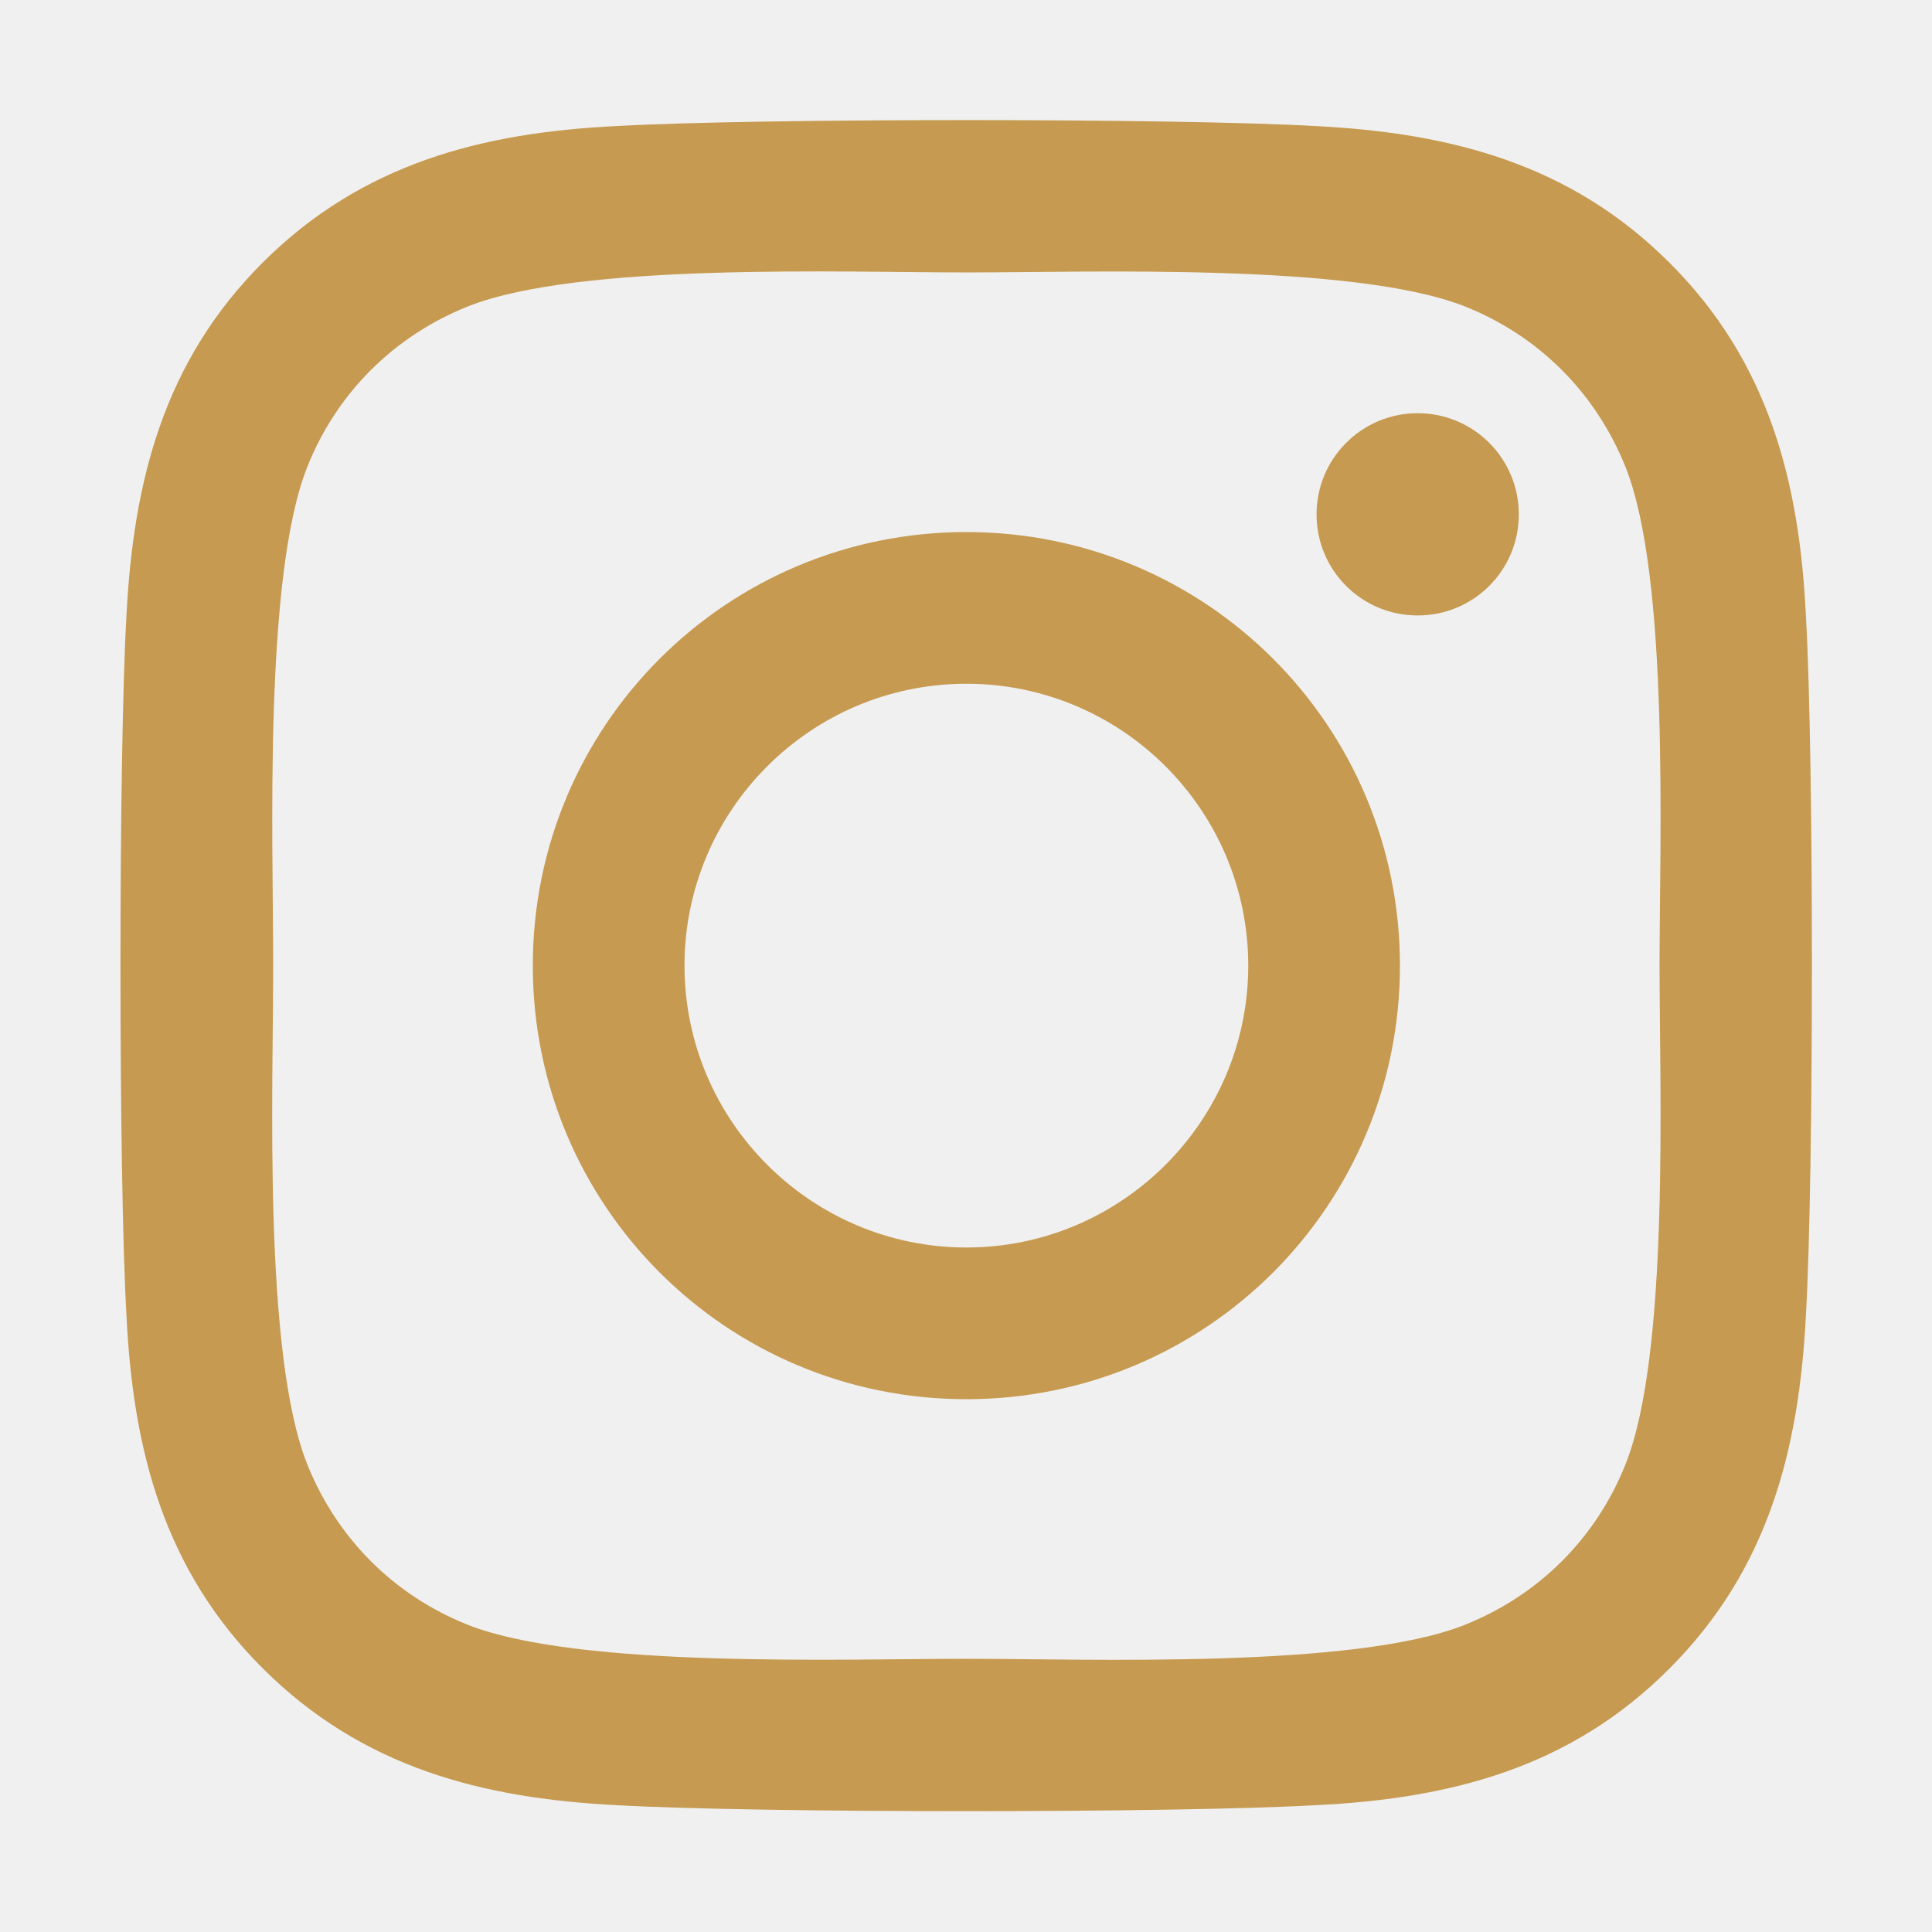
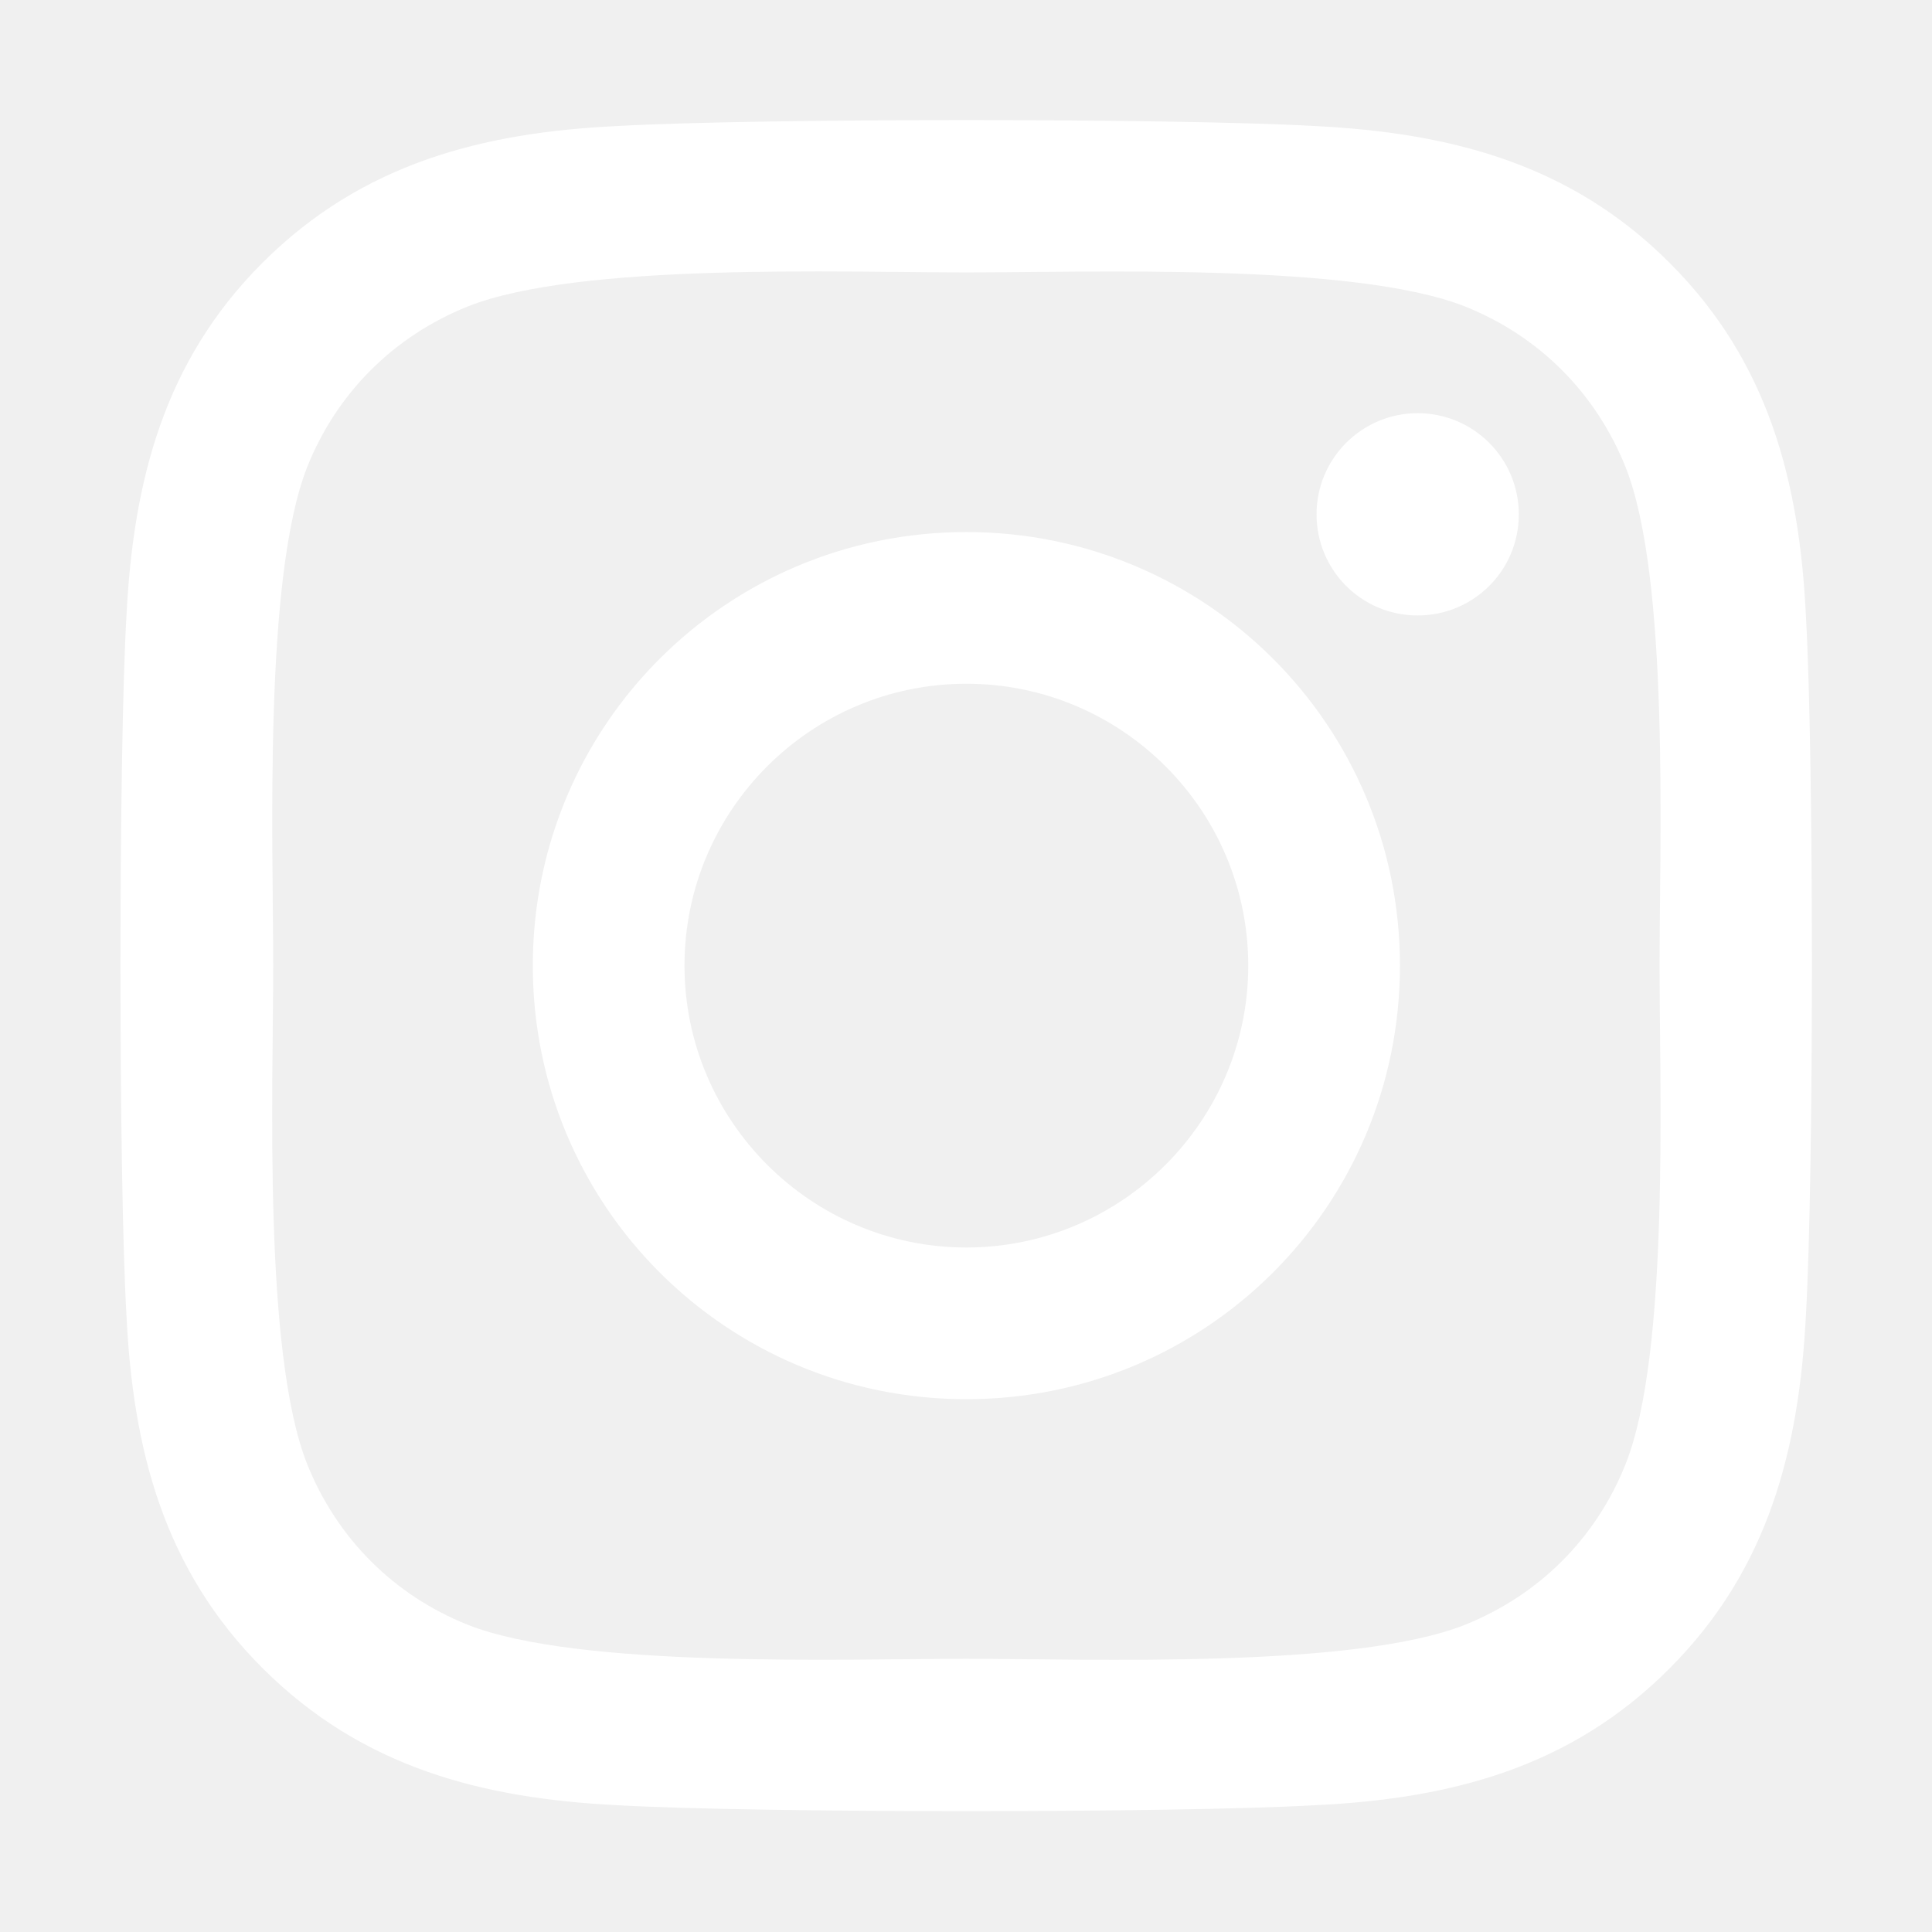
- <svg xmlns="http://www.w3.org/2000/svg" stroke="#c69a50" fill="#c69a50" stroke-width="0" viewBox="0 0 448 512" class="social-icon" height="1em" width="1em">
+ <svg xmlns="http://www.w3.org/2000/svg" stroke="#c69a50" fill="#ffffff" stroke-width="0" viewBox="0 0 448 512" class="social-icon" height="1em" width="1em">
  <path d="M224.1 141c-63.6 0-114.9 51.3-114.9 114.9s51.3 114.9 114.9 114.9S339 319.5 339 255.9 287.7 141 224.1 141zm0 189.6c-41.1 0-74.7-33.5-74.7-74.7s33.5-74.7 74.7-74.7 74.7 33.5 74.7 74.7-33.6 74.7-74.7 74.7zm146.4-194.3c0 14.9-12 26.8-26.8 26.8-14.9 0-26.8-12-26.8-26.8s12-26.8 26.8-26.8 26.8 12 26.8 26.8zm76.1 27.2c-1.7-35.9-9.9-67.7-36.2-93.9-26.2-26.2-58-34.4-93.9-36.2-37-2.1-147.9-2.1-184.9 0-35.8 1.7-67.6 9.9-93.9 36.1s-34.4 58-36.2 93.9c-2.1 37-2.1 147.9 0 184.9 1.7 35.9 9.9 67.7 36.2 93.9s58 34.4 93.9 36.2c37 2.1 147.9 2.1 184.9 0 35.9-1.7 67.7-9.9 93.9-36.2 26.2-26.2 34.4-58 36.2-93.9 2.1-37 2.1-147.8 0-184.8zM398.8 388c-7.8 19.6-22.9 34.7-42.6 42.6-29.5 11.7-99.5 9-132.1 9s-102.7 2.6-132.1-9c-19.6-7.8-34.7-22.9-42.6-42.6-11.7-29.5-9-99.5-9-132.1s-2.6-102.7 9-132.1c7.8-19.6 22.9-34.7 42.6-42.6 29.5-11.7 99.5-9 132.1-9s102.7-2.6 132.1 9c19.6 7.8 34.7 22.9 42.6 42.6 11.7 29.5 9 99.5 9 132.1s2.7 102.7-9 132.1z" />
</svg>
